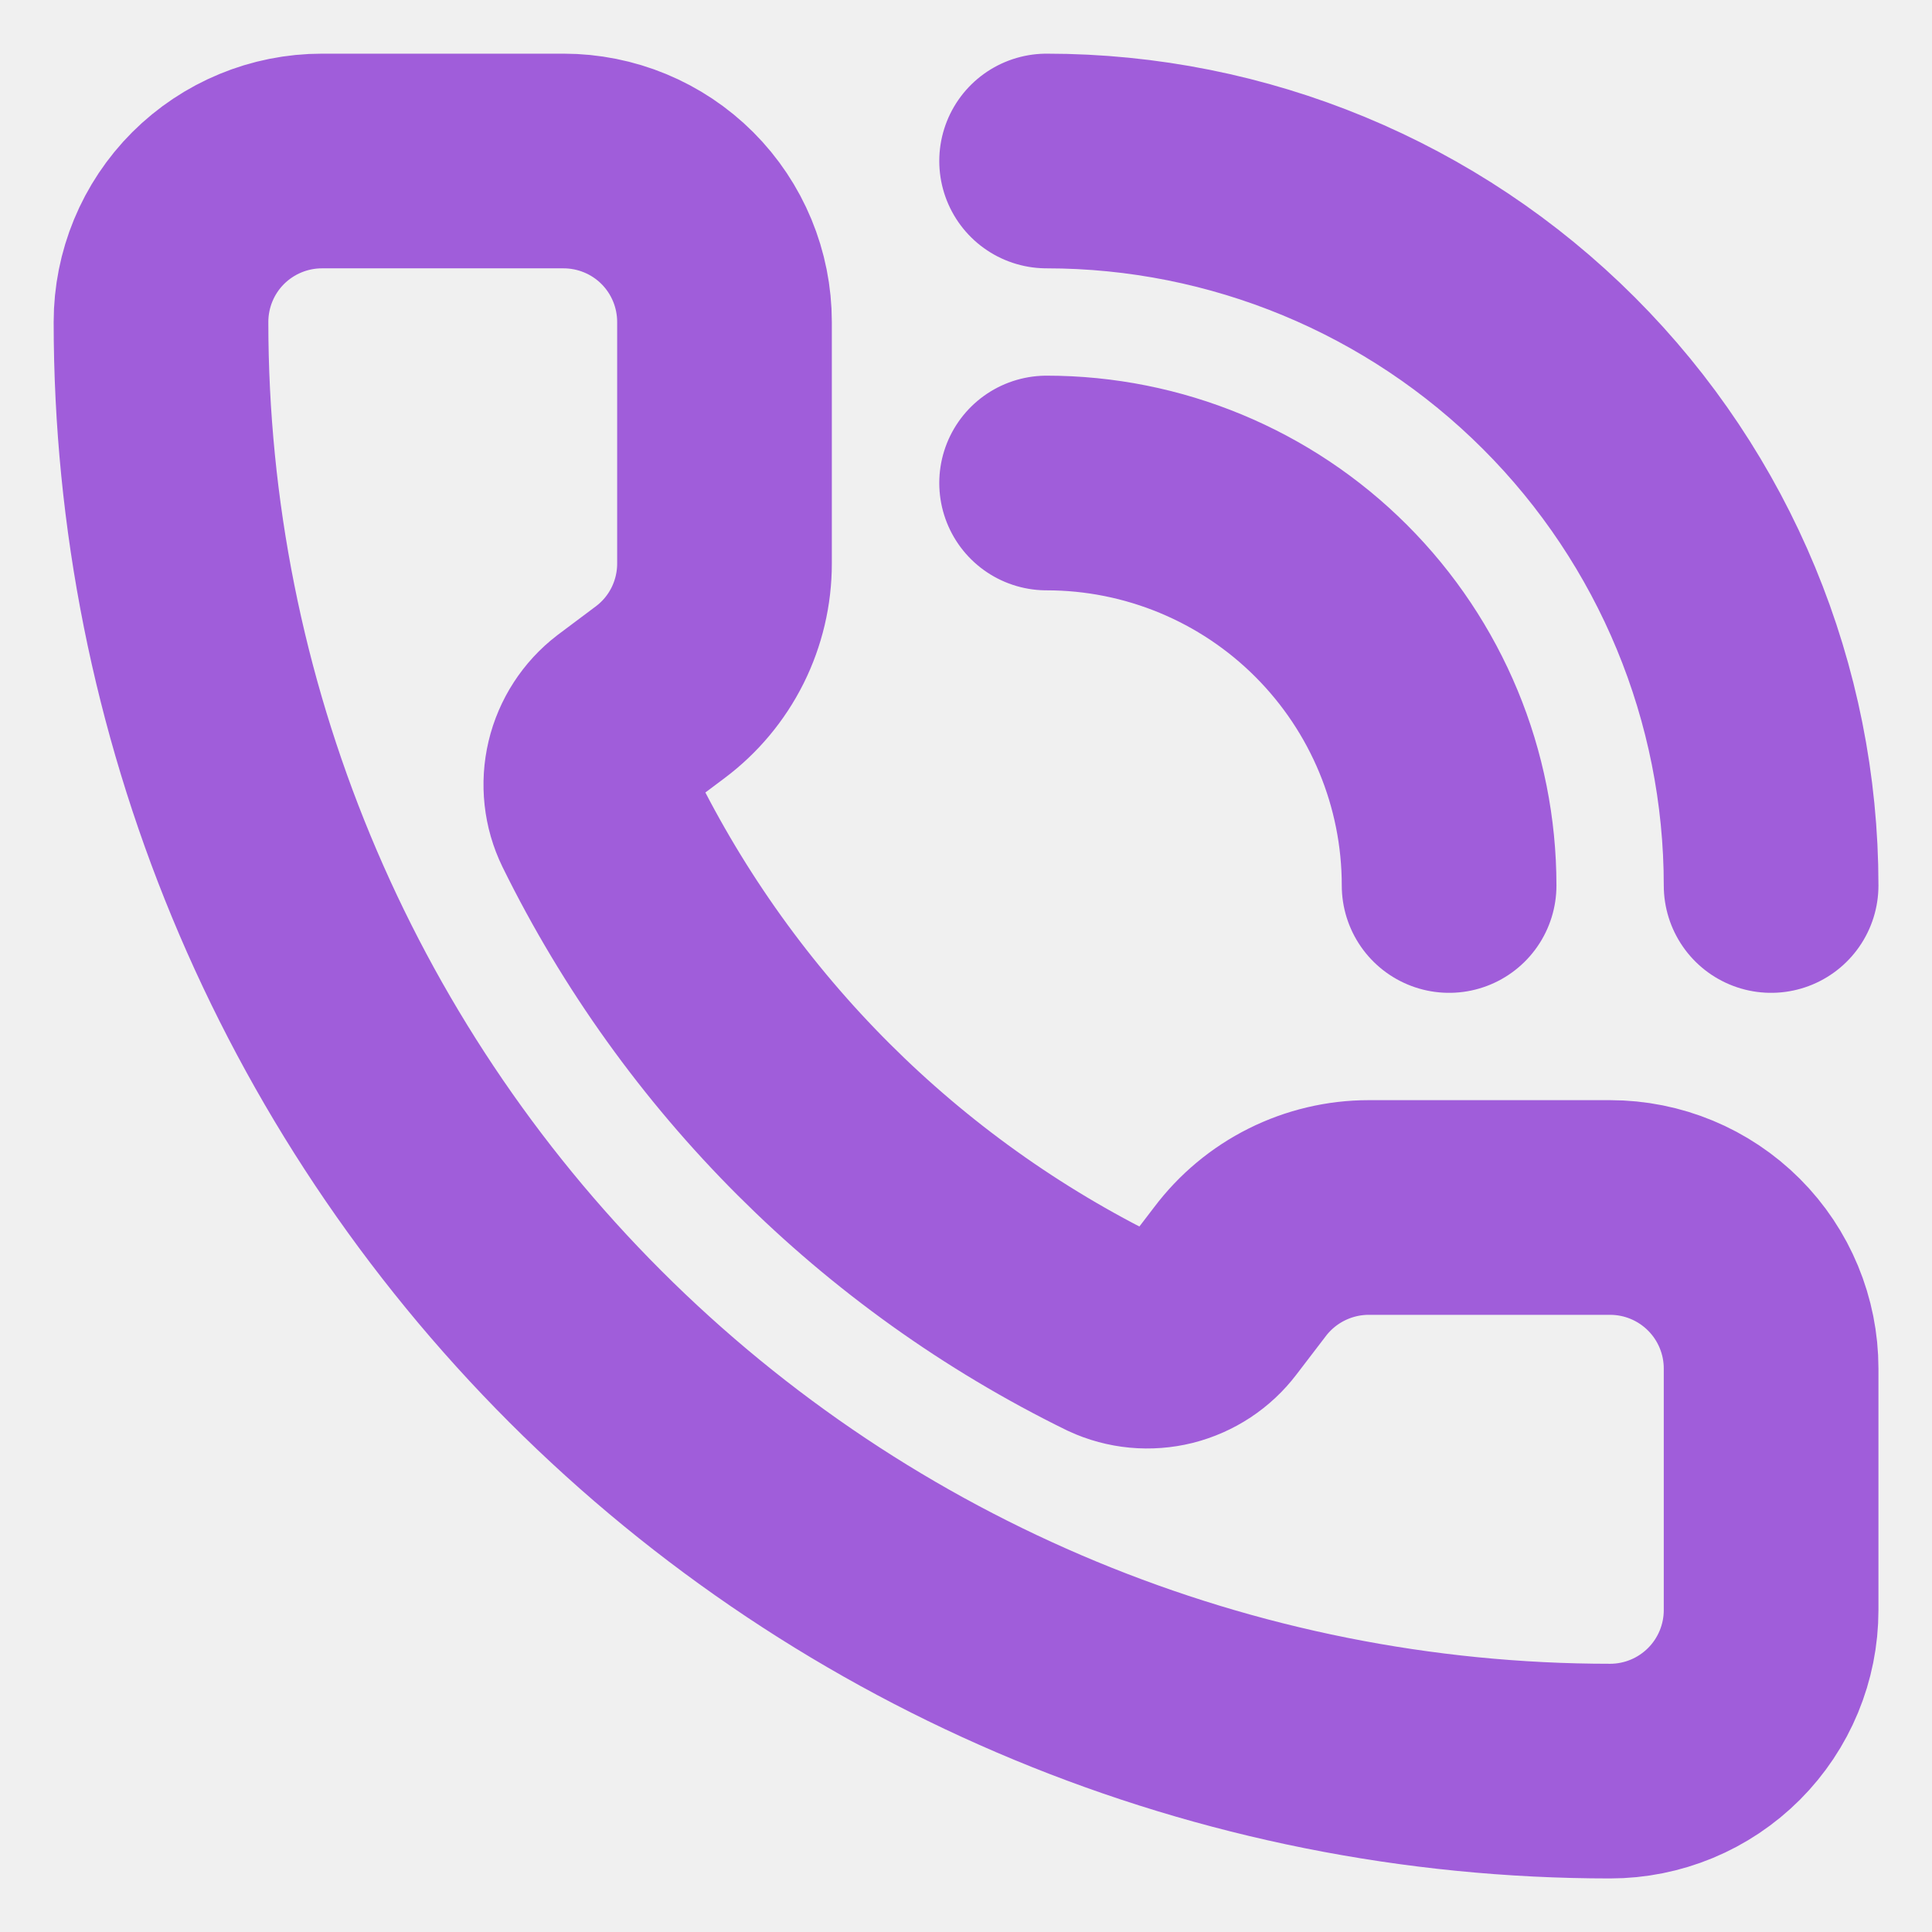
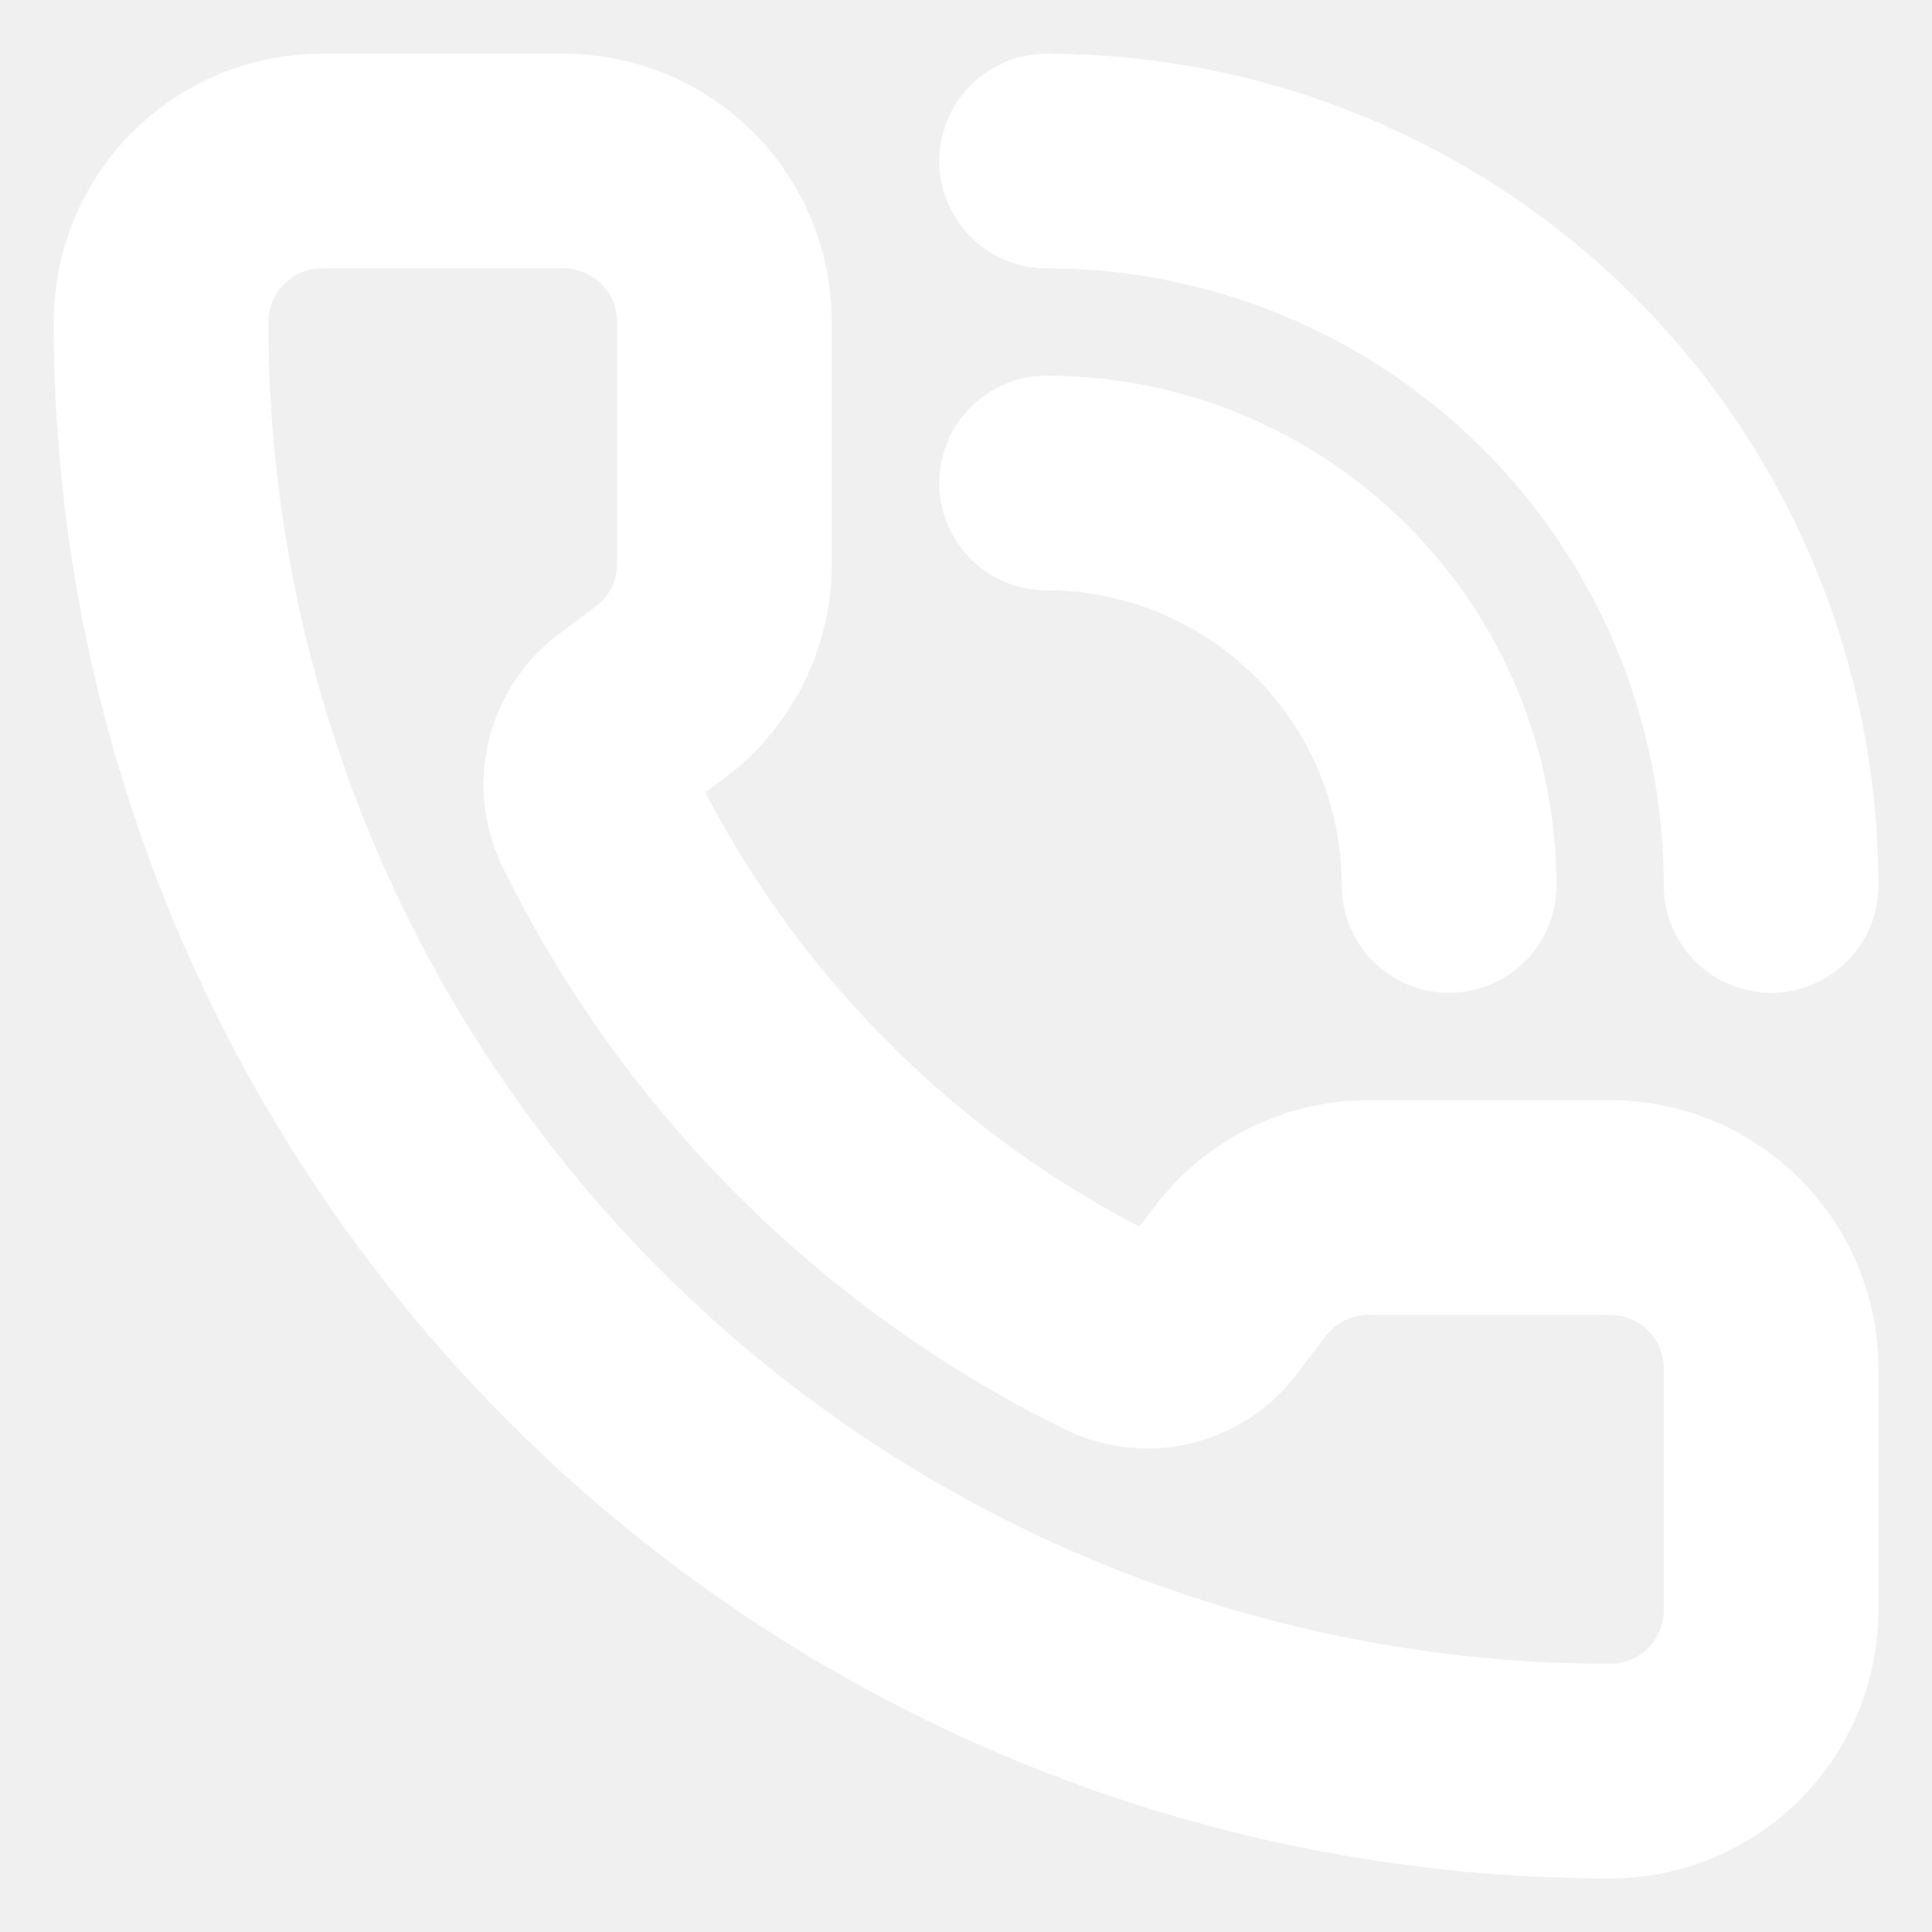
<svg xmlns="http://www.w3.org/2000/svg" viewBox="0 0 18 18" fill="none">
  <g clip-path="url(#clip0_445_5177)">
-     <path d="M9.751 1.5C11.541 1.5 13.258 2.211 14.524 3.477C15.79 4.743 16.501 6.46 16.501 8.25M9.751 4.5C10.745 4.5 11.699 4.895 12.402 5.598C13.106 6.302 13.501 7.255 13.501 8.25M10.375 12.426C10.53 12.498 10.704 12.514 10.87 12.473C11.035 12.431 11.181 12.335 11.284 12.199L11.551 11.85C11.691 11.664 11.872 11.513 12.08 11.409C12.288 11.305 12.518 11.25 12.751 11.25H15.001C15.399 11.25 15.78 11.408 16.062 11.69C16.343 11.971 16.501 12.353 16.501 12.75V15.001C16.501 15.398 16.343 15.78 16.062 16.061C15.78 16.343 15.399 16.501 15.001 16.501C11.42 16.501 7.986 15.078 5.454 12.546C2.922 10.014 1.5 6.58 1.5 3C1.5 2.602 1.658 2.22 1.939 1.939C2.221 1.658 2.602 1.5 3 1.5H5.25C5.648 1.5 6.03 1.658 6.311 1.939C6.592 2.22 6.75 2.602 6.75 3V5.25C6.75 5.483 6.696 5.712 6.592 5.921C6.488 6.129 6.337 6.31 6.15 6.45L5.799 6.713C5.662 6.818 5.565 6.968 5.525 7.136C5.485 7.305 5.504 7.482 5.58 7.638C6.605 9.72 8.291 11.404 10.375 12.426Z" stroke="#A05DDA" stroke-width="2" stroke-linecap="round" />
+     <path d="M9.751 1.5C11.541 1.5 13.258 2.211 14.524 3.477C15.79 4.743 16.501 6.46 16.501 8.25M9.751 4.5C10.745 4.5 11.699 4.895 12.402 5.598C13.106 6.302 13.501 7.255 13.501 8.25M10.375 12.426C10.53 12.498 10.704 12.514 10.87 12.473C11.035 12.431 11.181 12.335 11.284 12.199L11.551 11.85C11.691 11.664 11.872 11.513 12.08 11.409C12.288 11.305 12.518 11.25 12.751 11.25H15.001C15.399 11.25 15.78 11.408 16.062 11.69C16.343 11.971 16.501 12.353 16.501 12.75V15.001C16.501 15.398 16.343 15.78 16.062 16.061C15.78 16.343 15.399 16.501 15.001 16.501C11.42 16.501 7.986 15.078 5.454 12.546C2.922 10.014 1.5 6.58 1.5 3C1.5 2.602 1.658 2.22 1.939 1.939C2.221 1.658 2.602 1.5 3 1.5H5.25C5.648 1.5 6.03 1.658 6.311 1.939C6.592 2.22 6.75 2.602 6.75 3V5.25C6.75 5.483 6.696 5.712 6.592 5.921C6.488 6.129 6.337 6.31 6.15 6.45L5.799 6.713C5.662 6.818 5.565 6.968 5.525 7.136C5.485 7.305 5.504 7.482 5.58 7.638C6.605 9.72 8.291 11.404 10.375 12.426Z" stroke="white" stroke-width="2" stroke-linecap="round" />
  </g>
  <defs>
    <clipPath id="clip0_445_5177">
      <rect width="18" height="18" fill="white" />
    </clipPath>
  </defs>
</svg>
